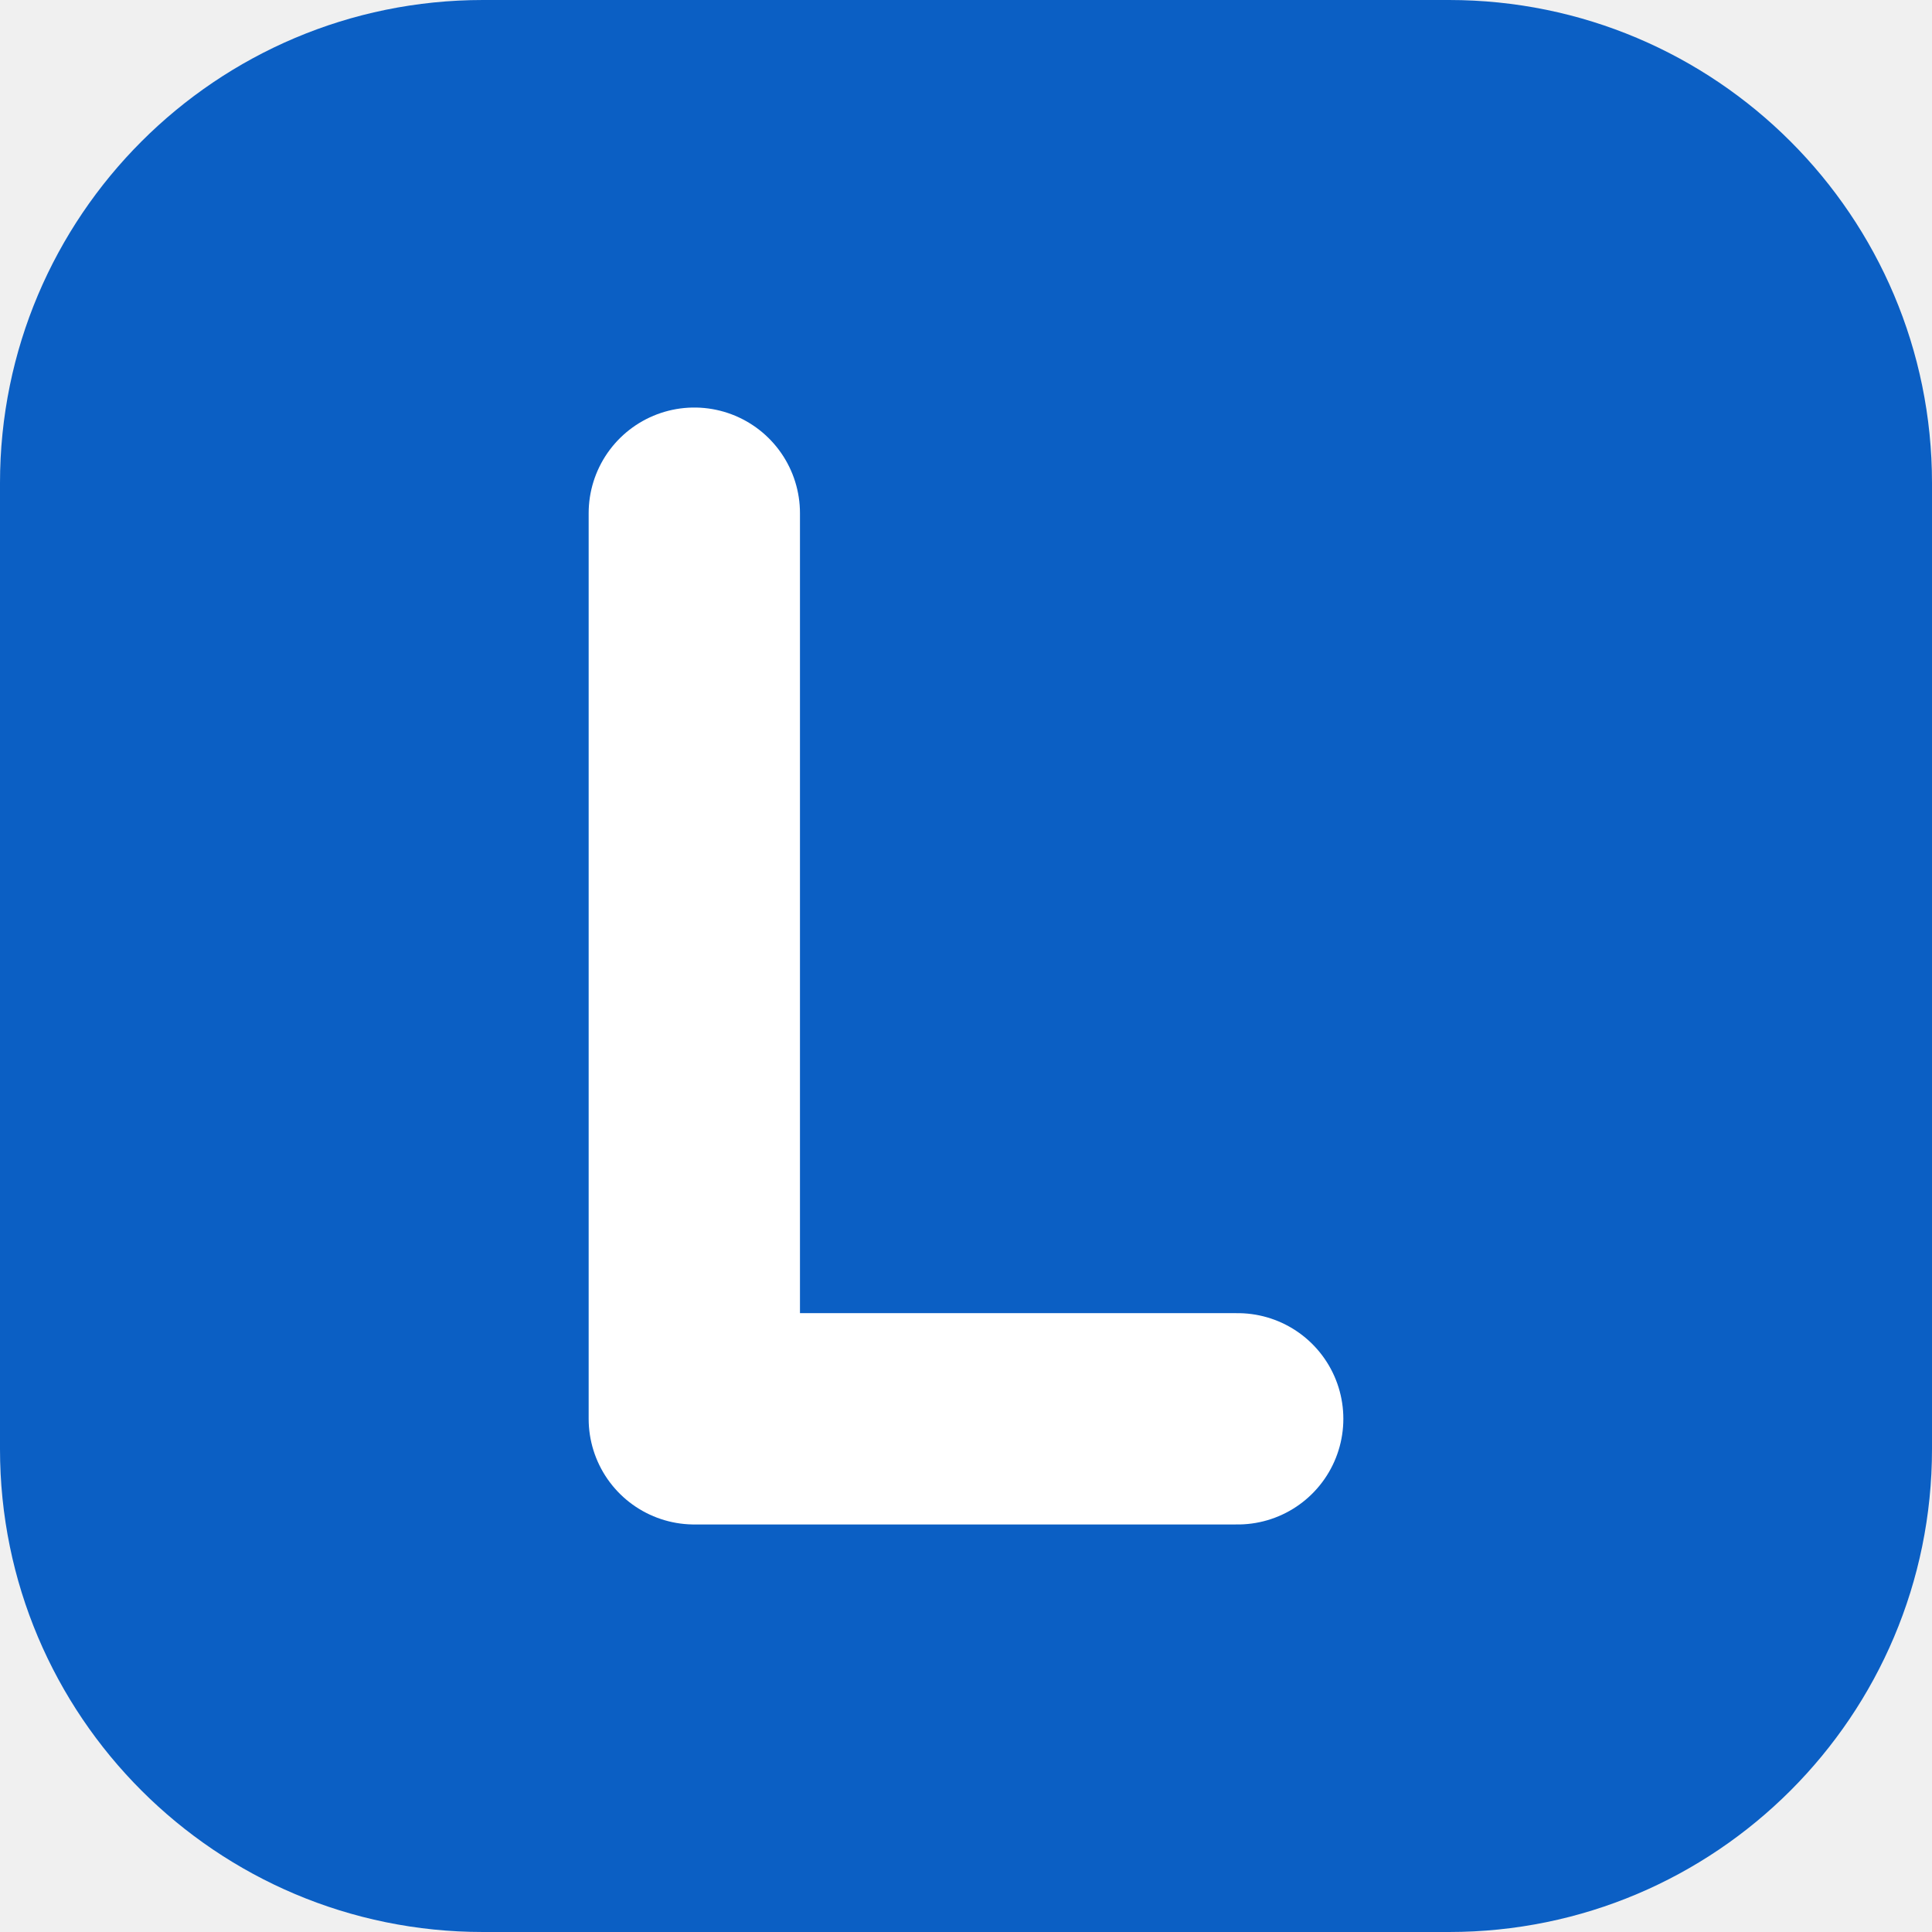
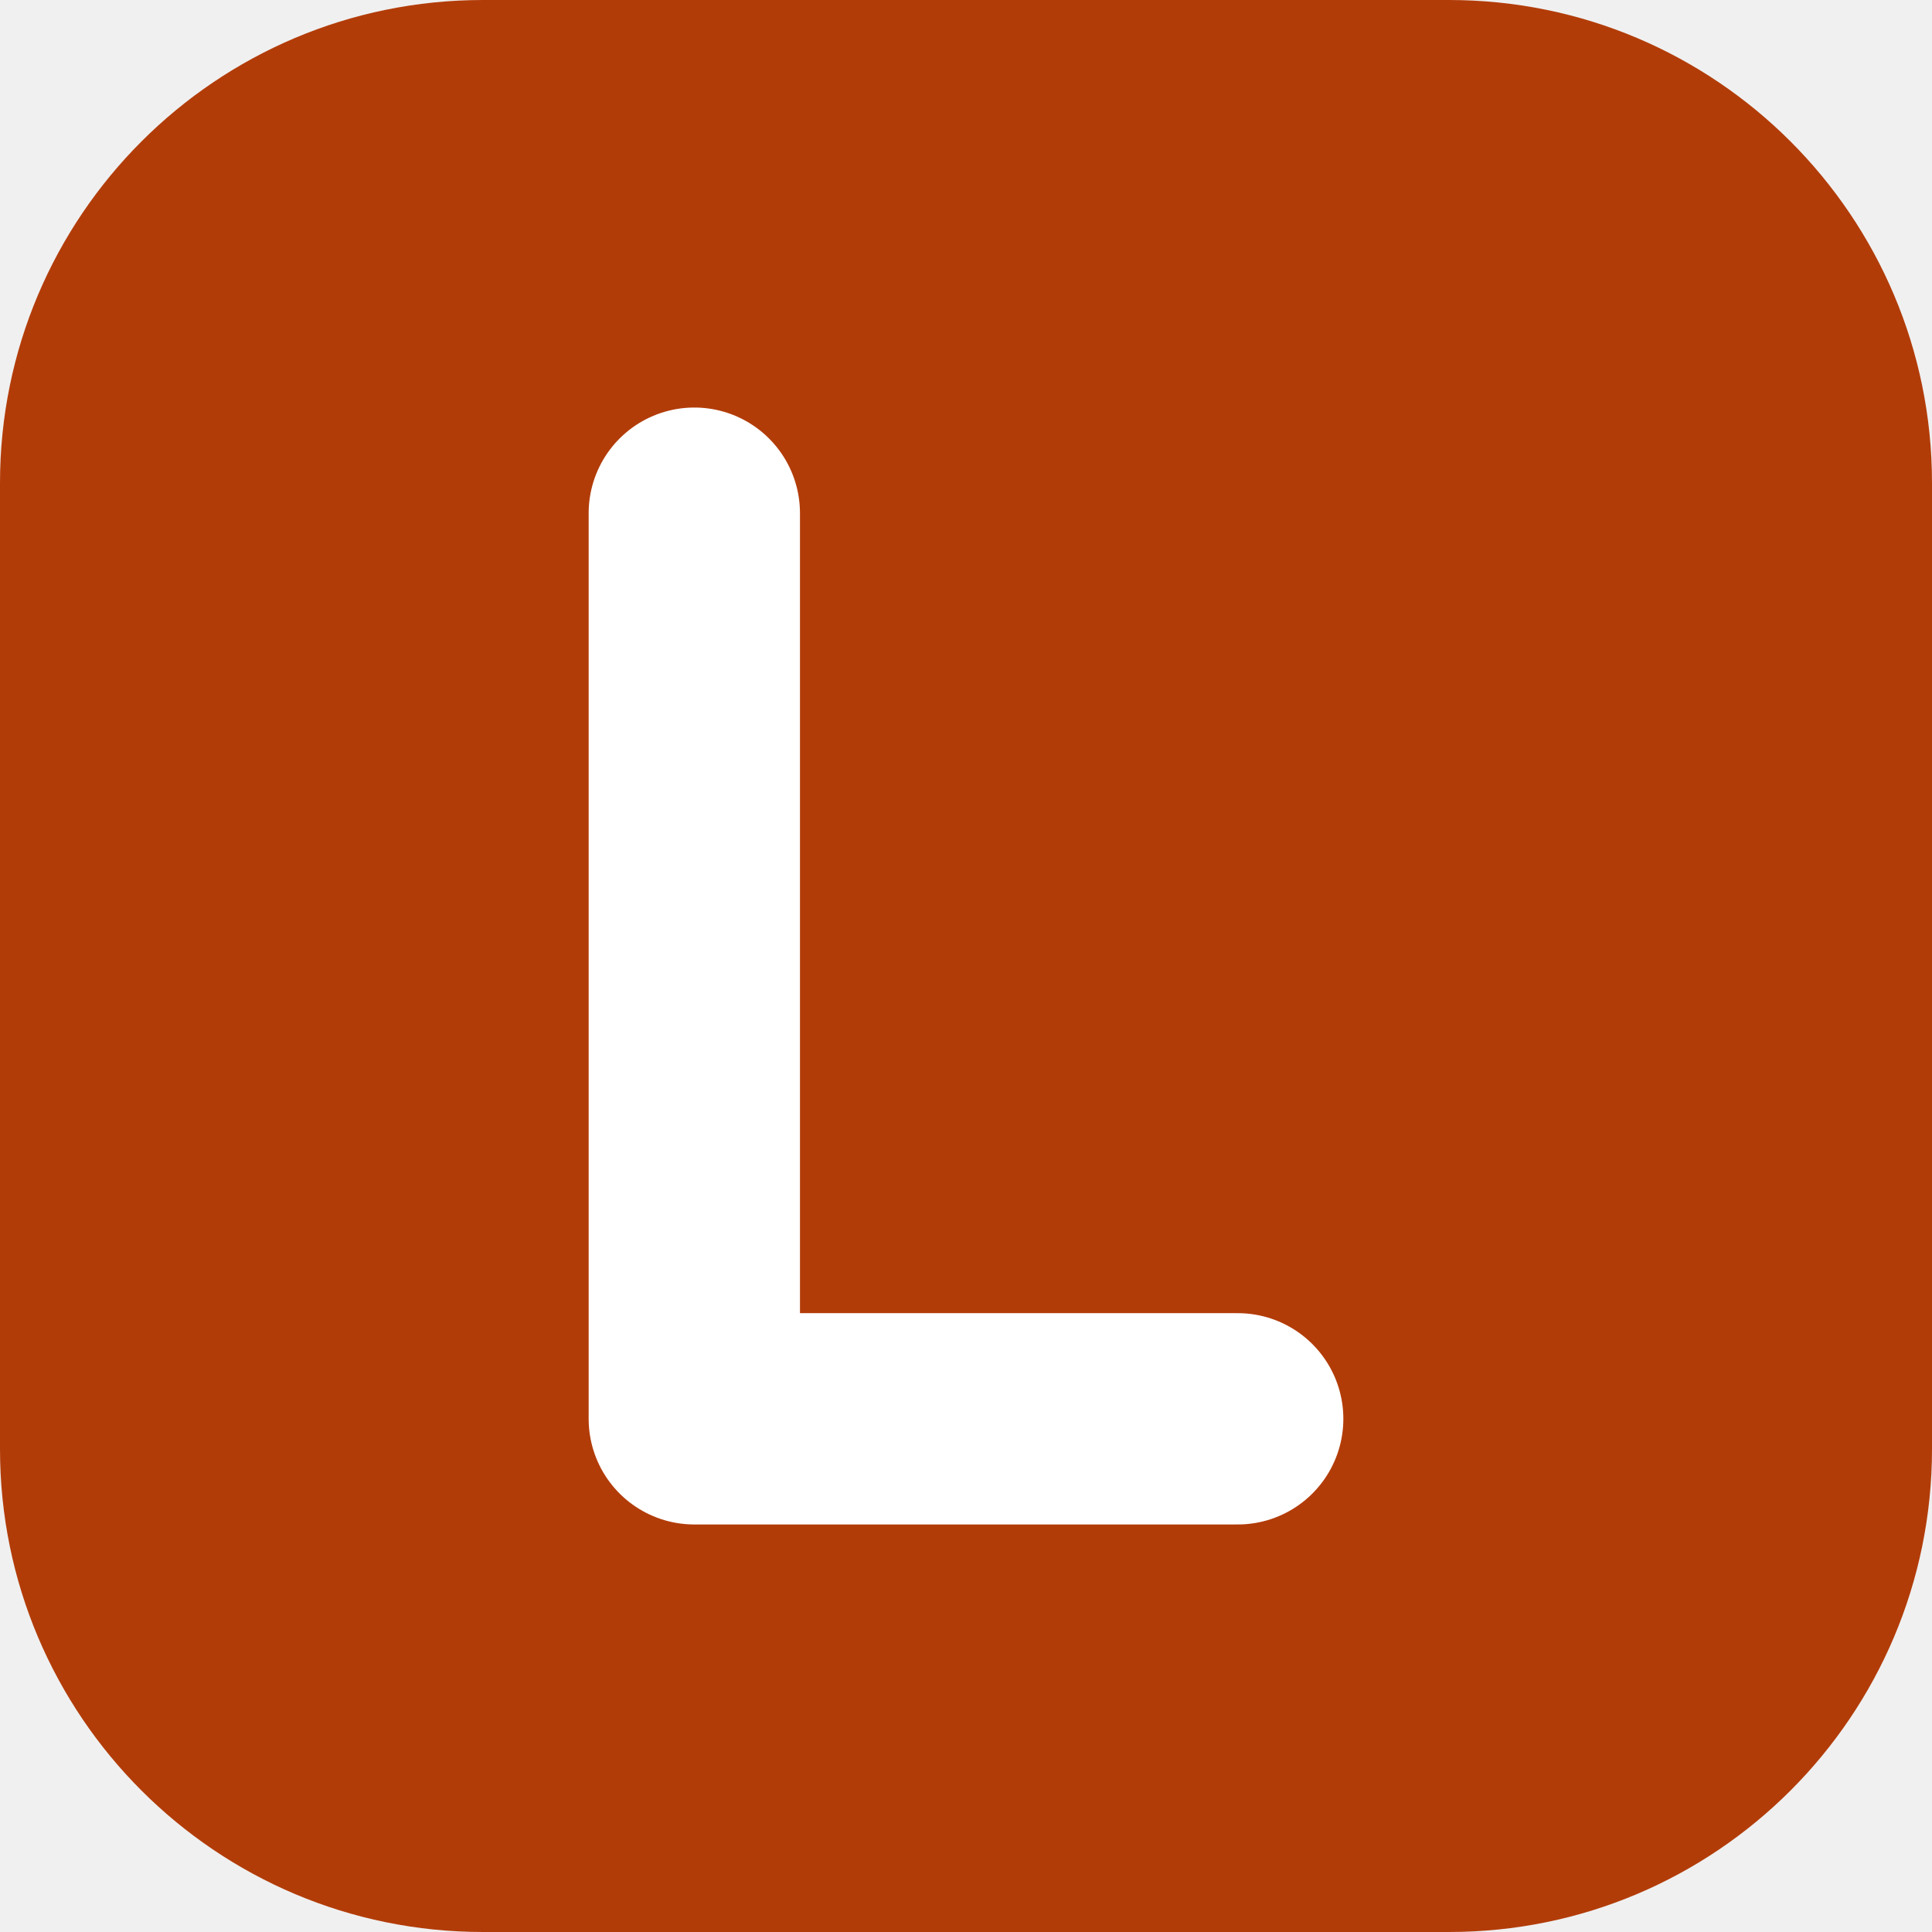
<svg xmlns="http://www.w3.org/2000/svg" viewBox="0 0 32 32">
-   <rect width="32" height="32" rx="8" fill="#0b5fc4" />
+   <rect width="32" height="32" rx="8" fill="#b23c08" />
  <path d="M11.5 8.5v15h9" fill="none" stroke="#ffffff" stroke-width="3.5" stroke-linecap="round" stroke-linejoin="round" />
</svg>
